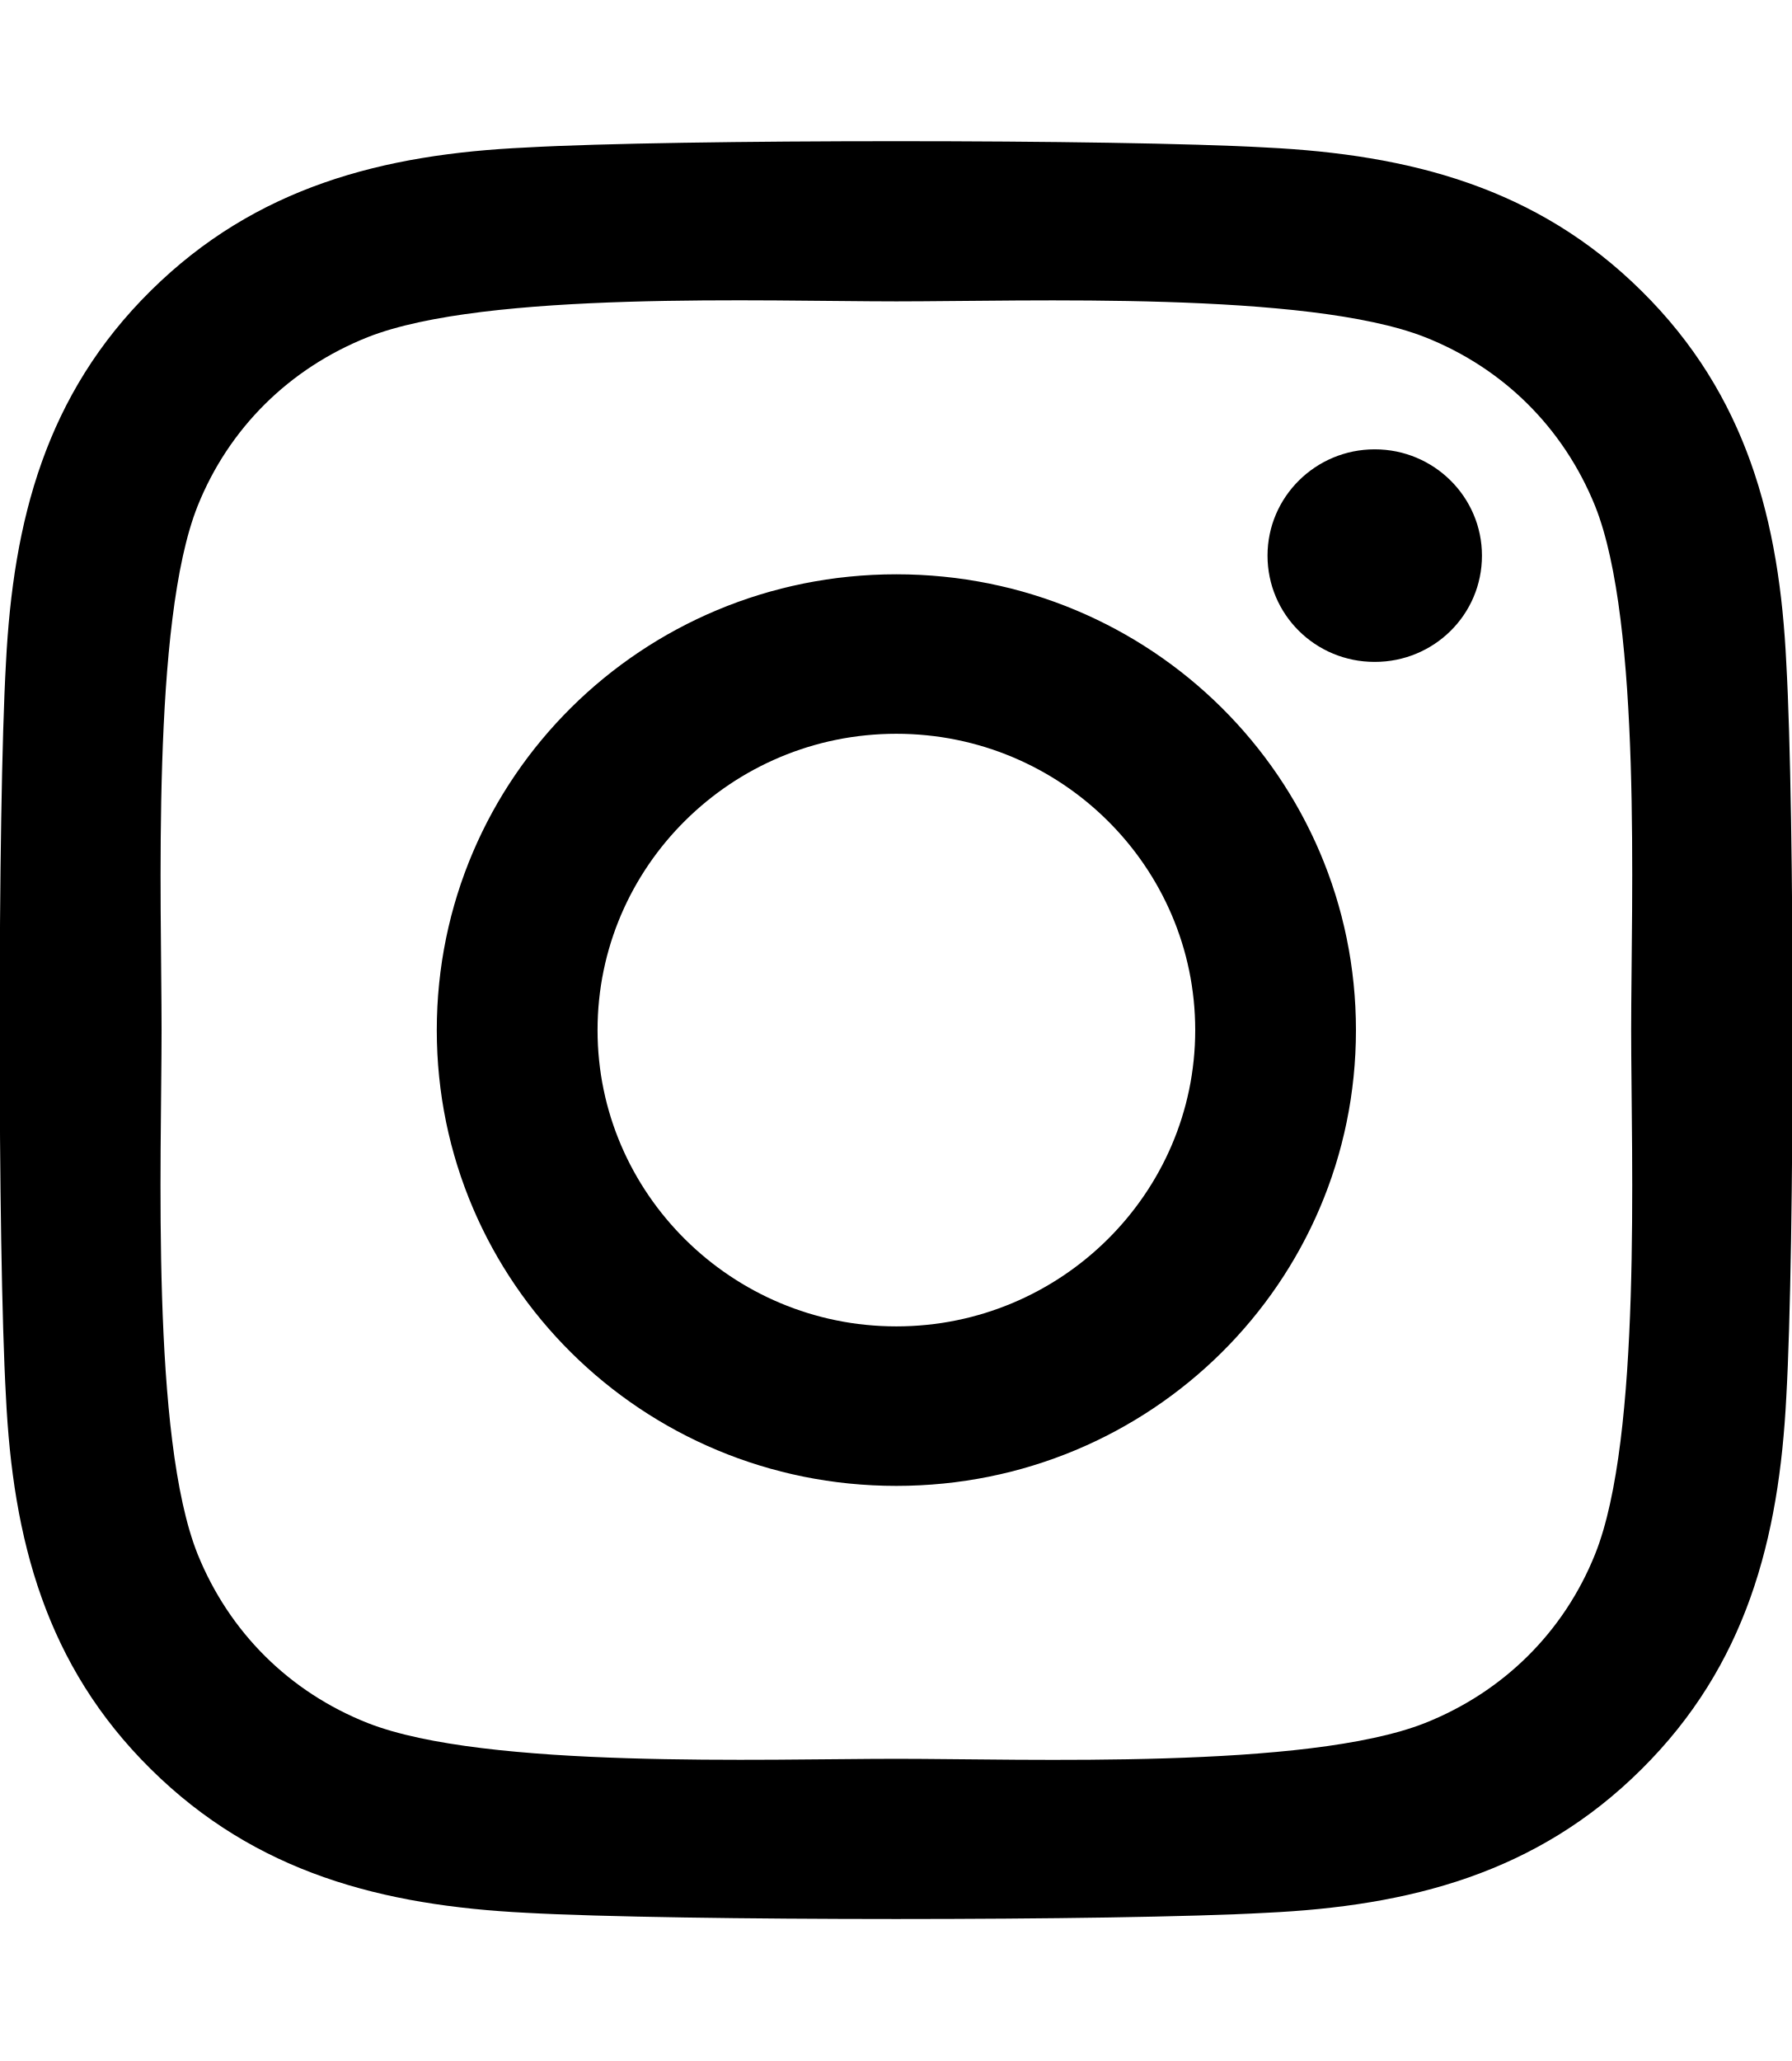
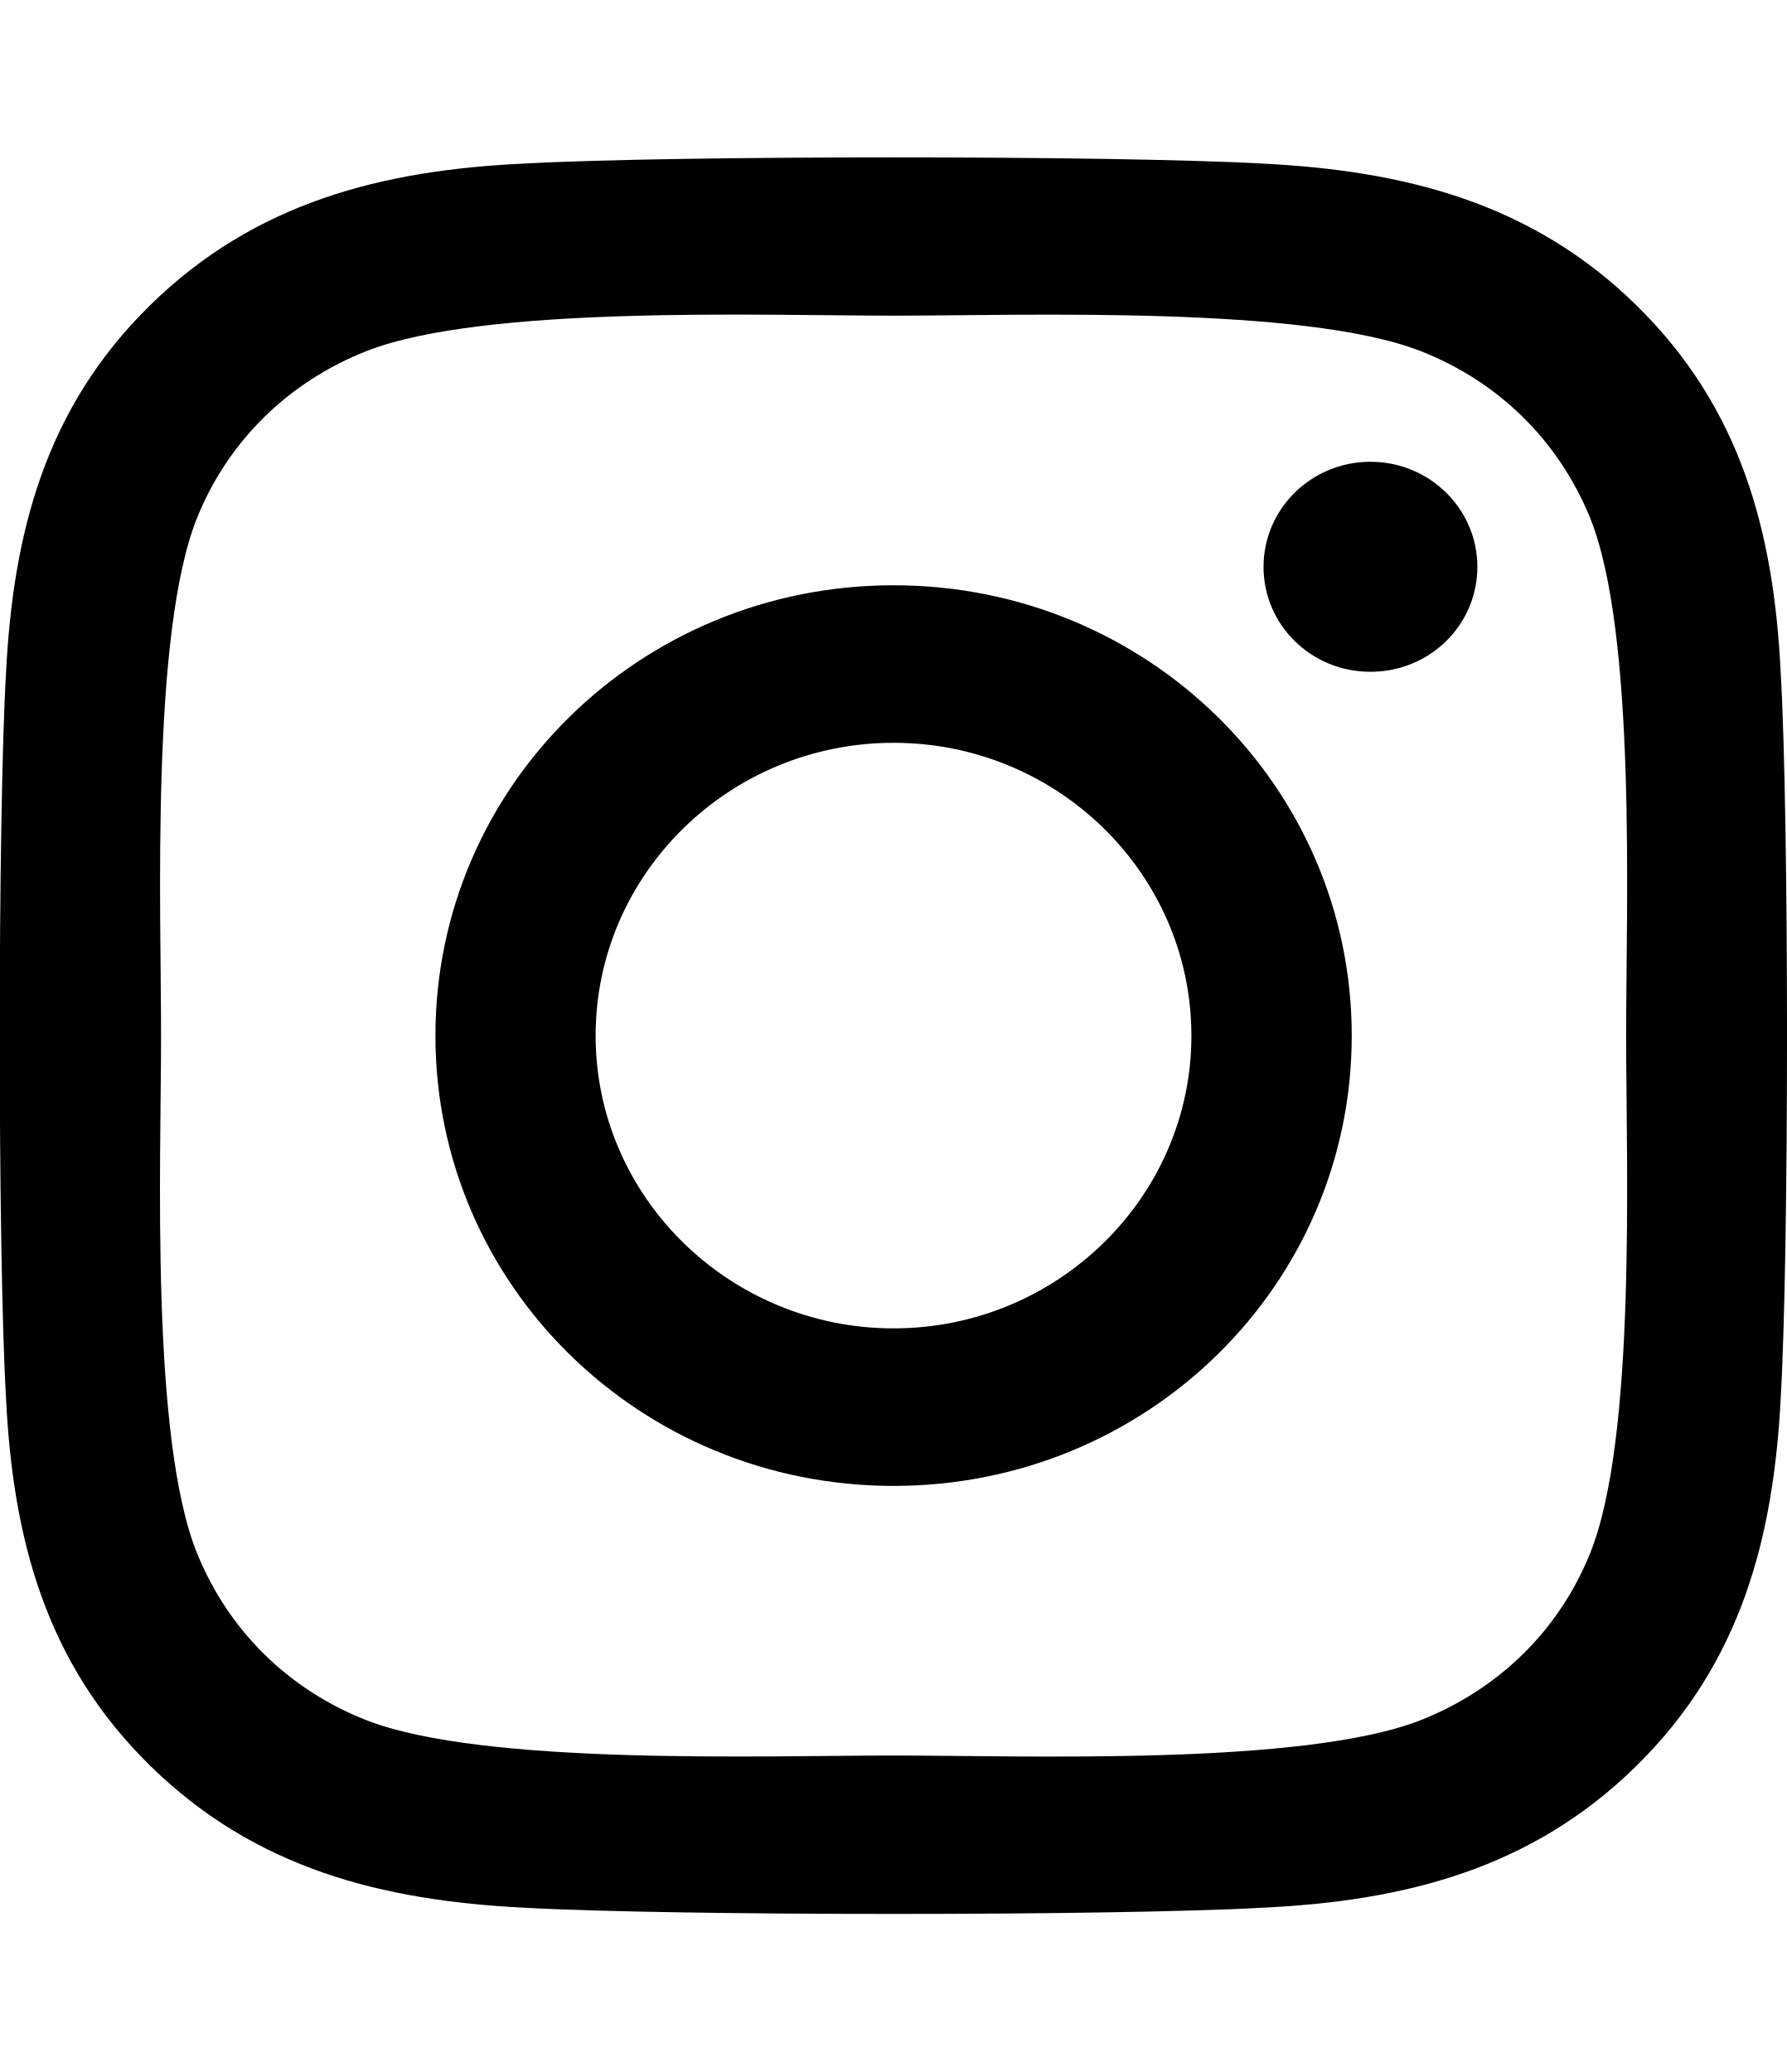
- <svg xmlns="http://www.w3.org/2000/svg" width="60px" height="69px" viewBox="0 0 60 68" version="1.1">
+ <svg xmlns="http://www.w3.org/2000/svg" width="50px" height="58px" viewBox="0 0 50 57" version="1.1">
  <g id="surface1">
-     <path style=" stroke:none;fill-rule:nonzero;fill:rgb(0%,0%,0%);fill-opacity:1;" d="M 30.012 18.727 C 21.496 18.727 14.625 25.539 14.625 33.988 C 14.625 42.434 21.496 49.246 30.012 49.246 C 38.531 49.246 45.402 42.434 45.402 33.988 C 45.402 25.539 38.531 18.727 30.012 18.727 Z M 30.012 43.906 C 24.508 43.906 20.008 39.457 20.008 33.988 C 20.008 28.516 24.496 24.066 30.012 24.066 C 35.531 24.066 40.02 28.516 40.02 33.988 C 40.02 39.457 35.52 43.906 30.012 43.906 Z M 49.621 18.102 C 49.621 20.082 48.012 21.66 46.031 21.66 C 44.035 21.66 42.441 20.066 42.441 18.102 C 42.441 16.137 44.051 14.543 46.031 14.543 C 48.012 14.543 49.621 16.137 49.621 18.102 Z M 59.812 21.715 C 59.586 16.945 58.488 12.723 54.965 9.242 C 51.457 5.766 47.195 4.676 42.387 4.438 C 37.434 4.156 22.582 4.156 17.625 4.438 C 12.832 4.66 8.57 5.75 5.051 9.23 C 1.527 12.711 0.441 16.934 0.199 21.703 C -0.082 26.617 -0.082 41.344 0.199 46.258 C 0.43 51.027 1.527 55.25 5.051 58.73 C 8.57 62.211 12.816 63.297 17.625 63.539 C 22.582 63.816 37.434 63.816 42.387 63.539 C 47.195 63.312 51.457 62.223 54.965 58.73 C 58.473 55.25 59.57 51.027 59.812 46.258 C 60.094 41.344 60.094 26.629 59.812 21.715 Z M 53.41 51.531 C 52.367 54.133 50.344 56.141 47.707 57.188 C 43.754 58.742 34.379 58.383 30.012 58.383 C 25.648 58.383 16.258 58.73 12.32 57.188 C 9.695 56.152 7.676 54.148 6.617 51.531 C 5.051 47.613 5.41 38.316 5.41 33.988 C 5.41 29.656 5.062 20.348 6.617 16.441 C 7.66 13.84 9.684 11.832 12.32 10.785 C 16.273 9.23 25.648 9.59 30.012 9.59 C 34.379 9.59 43.77 9.242 47.707 10.785 C 50.332 11.82 52.352 13.824 53.41 16.441 C 54.977 20.359 54.617 29.656 54.617 33.988 C 54.617 38.316 54.977 47.625 53.41 51.531 Z M 53.41 51.531 " />
+     <path style=" stroke:none;fill-rule:nonzero;fill:rgb(0%,0%,0%);fill-opacity:1;" d="M 25.012 15.883 C 17.914 15.883 12.188 21.512 12.188 28.492 C 12.188 35.469 17.914 41.094 25.012 41.094 C 32.109 41.094 37.836 35.469 37.836 28.492 C 37.836 21.512 32.109 15.883 25.012 15.883 Z M 25.012 36.684 C 20.422 36.684 16.672 33.008 16.672 28.492 C 16.672 23.969 20.414 20.293 25.012 20.293 C 29.609 20.293 33.348 23.969 33.348 28.492 C 33.348 33.008 29.598 36.684 25.012 36.684 Z M 41.352 15.367 C 41.352 17.004 40.012 18.305 38.359 18.305 C 36.695 18.305 35.367 16.988 35.367 15.367 C 35.367 13.742 36.707 12.426 38.359 12.426 C 40.012 12.426 41.352 13.742 41.352 15.367 Z M 49.844 18.352 C 49.656 14.41 48.738 10.922 45.805 8.047 C 42.879 5.176 39.328 4.277 35.324 4.078 C 31.195 3.848 18.816 3.848 14.688 4.078 C 10.691 4.262 7.141 5.164 4.207 8.039 C 1.273 10.914 0.367 14.402 0.168 18.34 C -0.066 22.402 -0.066 34.566 0.168 38.625 C 0.359 42.566 1.273 46.055 4.207 48.93 C 7.141 51.805 10.68 52.703 14.688 52.902 C 18.816 53.133 31.195 53.133 35.324 52.902 C 39.328 52.715 42.879 51.812 45.805 48.93 C 48.727 46.055 49.641 42.566 49.844 38.625 C 50.078 34.566 50.078 22.41 49.844 18.352 Z M 44.508 42.98 C 43.641 45.133 41.953 46.789 39.754 47.656 C 36.461 48.938 28.648 48.641 25.012 48.641 C 21.375 48.641 13.547 48.93 10.266 47.656 C 8.078 46.801 6.395 45.145 5.516 42.98 C 4.207 39.746 4.508 32.066 4.508 28.492 C 4.508 24.91 4.219 17.223 5.516 13.996 C 6.383 11.848 8.07 10.188 10.266 9.324 C 13.562 8.039 21.375 8.336 25.012 8.336 C 28.648 8.336 36.473 8.047 39.754 9.324 C 41.941 10.176 43.625 11.832 44.508 13.996 C 45.812 17.23 45.516 24.91 45.516 28.492 C 45.516 32.066 45.812 39.754 44.508 42.98 Z M 44.508 42.98 " />
  </g>
</svg>
